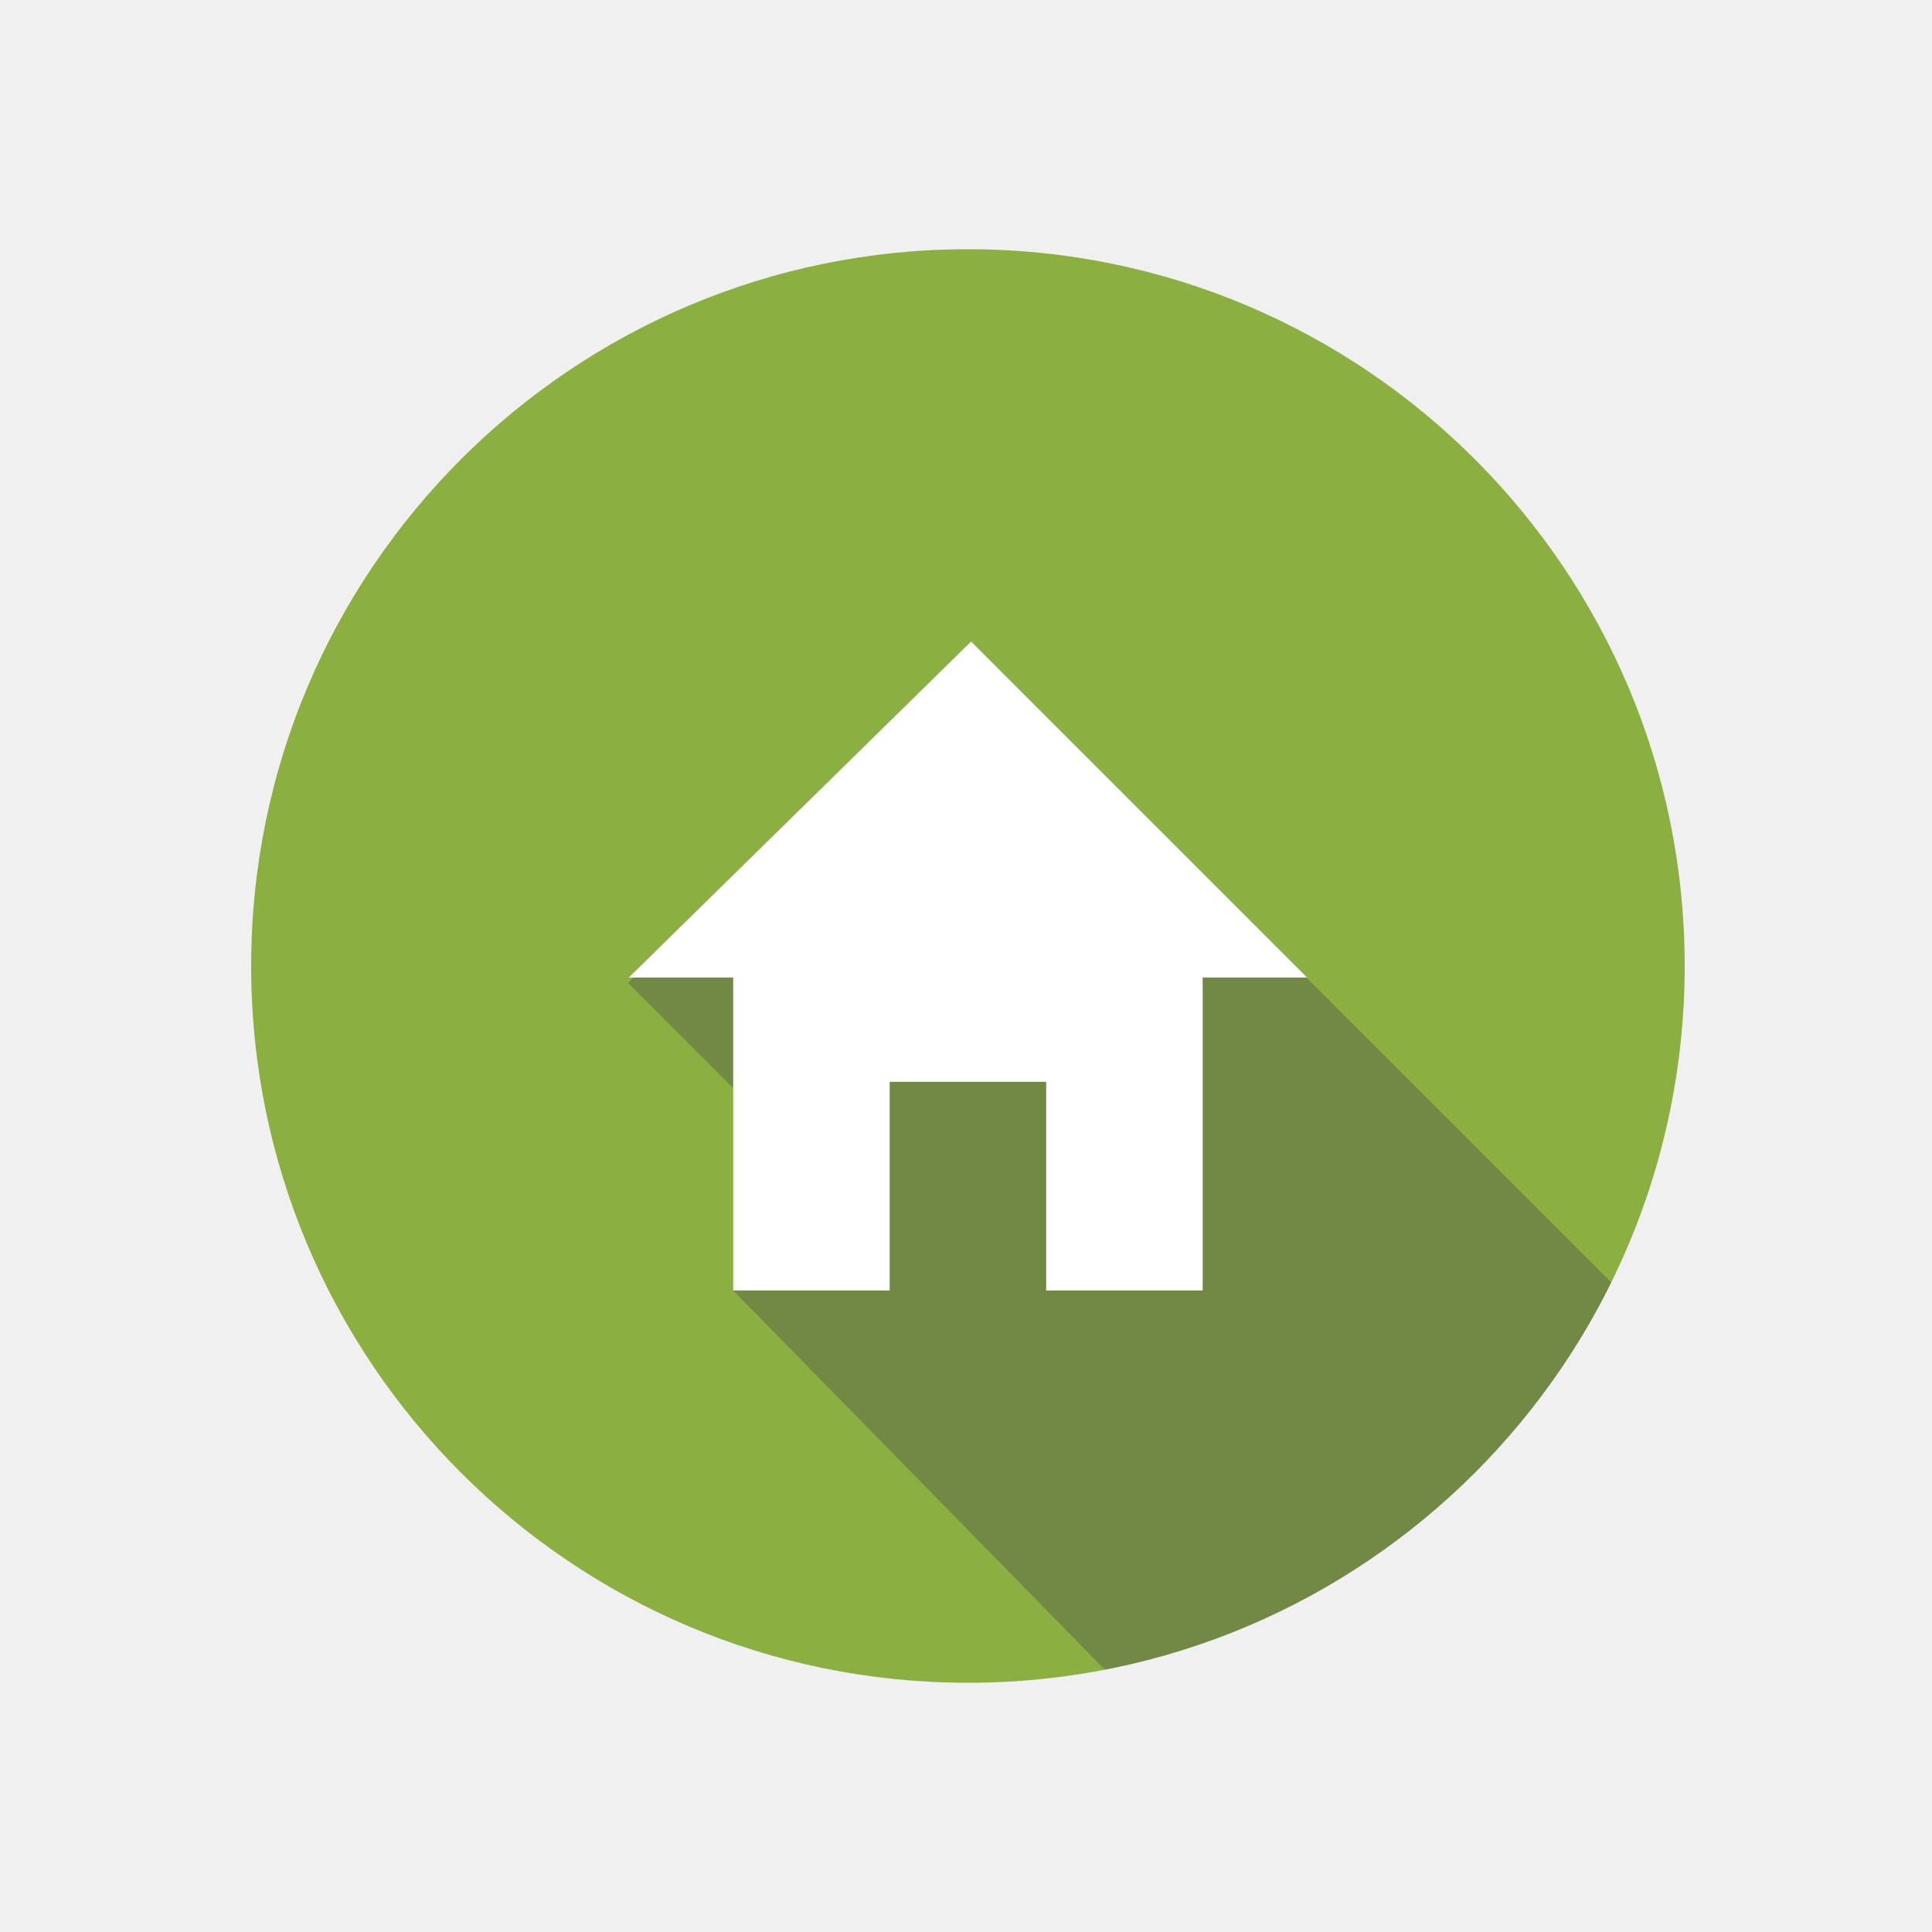
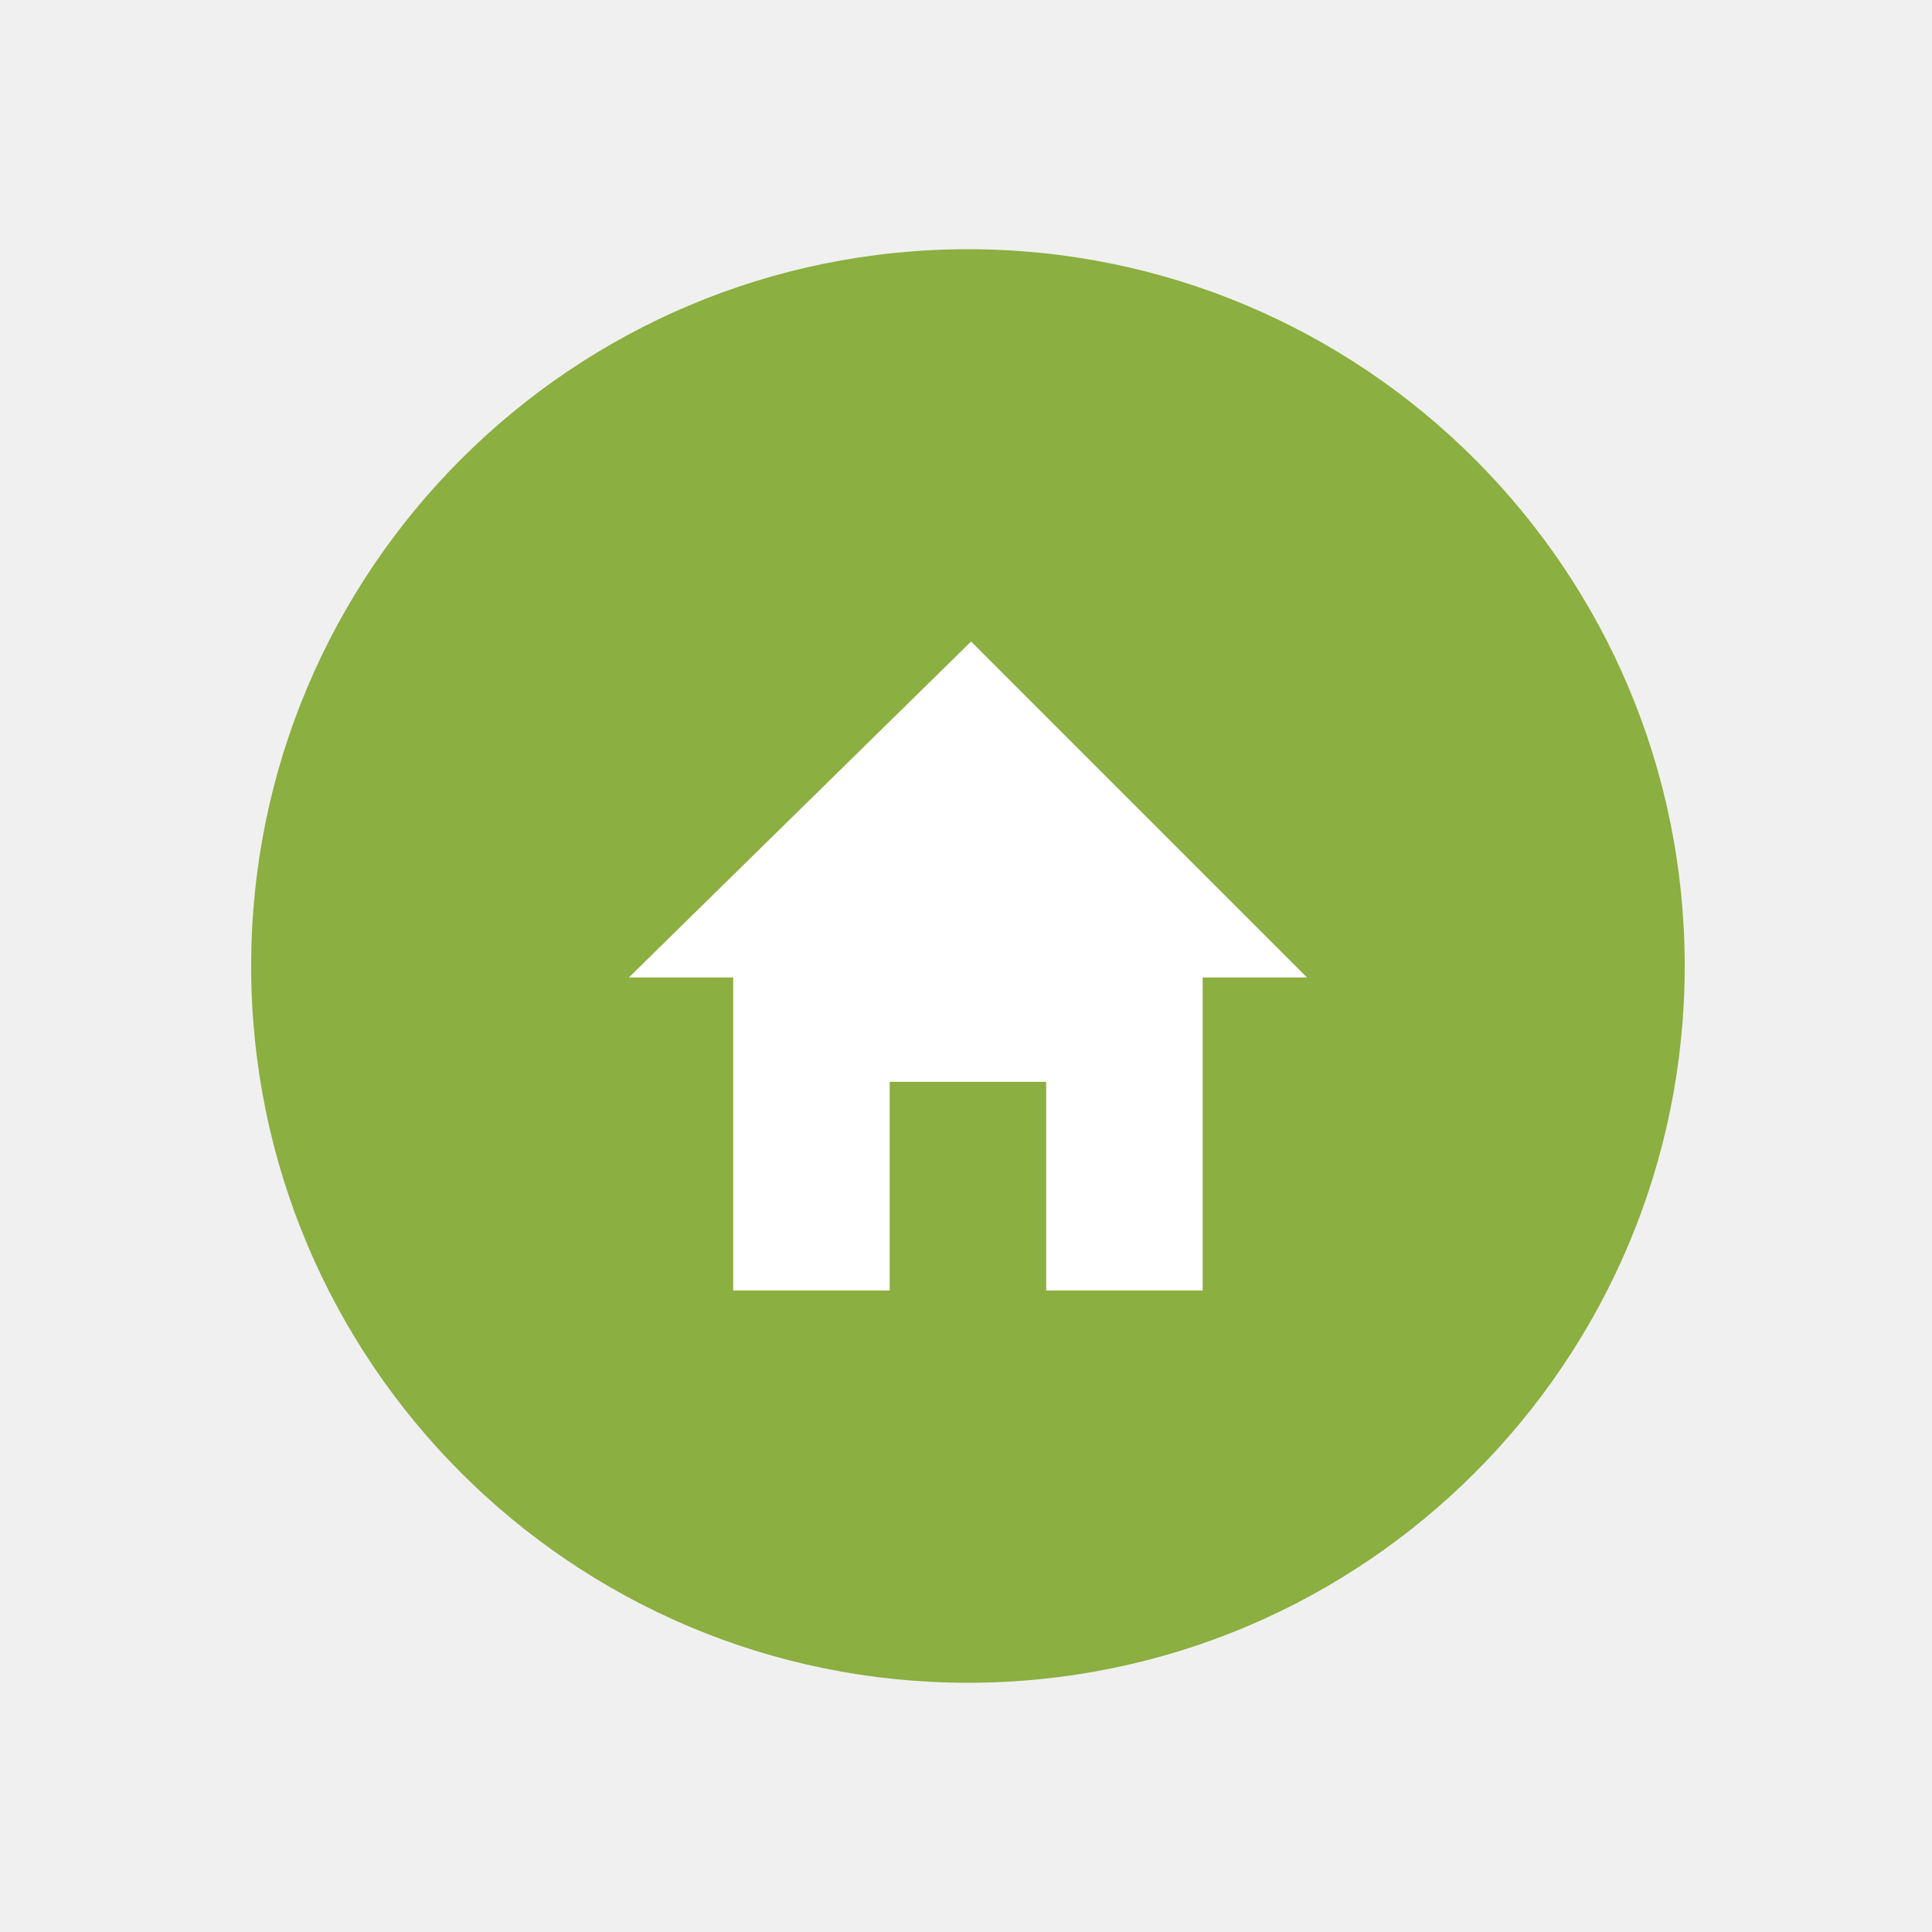
<svg xmlns="http://www.w3.org/2000/svg" xmlns:xlink="http://www.w3.org/1999/xlink" version="1.1" id="Layer_1" x="0px" y="0px" width="500px" height="500px" viewBox="0 0 500 500" enable-background="new 0 0 500 500" xml:space="preserve">
  <g>
    <defs>
      <circle id="SVGID_1_" cx="250.5" cy="250" r="185.5" />
    </defs>
    <clipPath id="SVGID_2_">
      <use xlink:href="#SVGID_1_" overflow="visible" />
    </clipPath>
    <circle clip-path="url(#SVGID_2_)" fill="#8BAF40" cx="250.5" cy="250" r="185.5" />
-     <polygon opacity="0.4" clip-path="url(#SVGID_2_)" fill="#4D4D4D" points="442.986,357.861 326.925,473.924 189.75,333.973    259.139,174.014  " />
-     <rect x="167.984" y="214.445" transform="matrix(0.7071 -0.7071 0.7071 0.7071 -107.8735 221.5385)" opacity="0.4" clip-path="url(#SVGID_2_)" fill="#4D4D4D" width="90.999" height="53.078" />
    <path clip-path="url(#SVGID_2_)" fill="#FFFFFF" d="M338.25,252.969h-27v81.004h-40.5v-54h-40.5v54h-40.5v-81.004h-27   l88.566-86.941L338.25,252.969z" />
  </g>
</svg>
